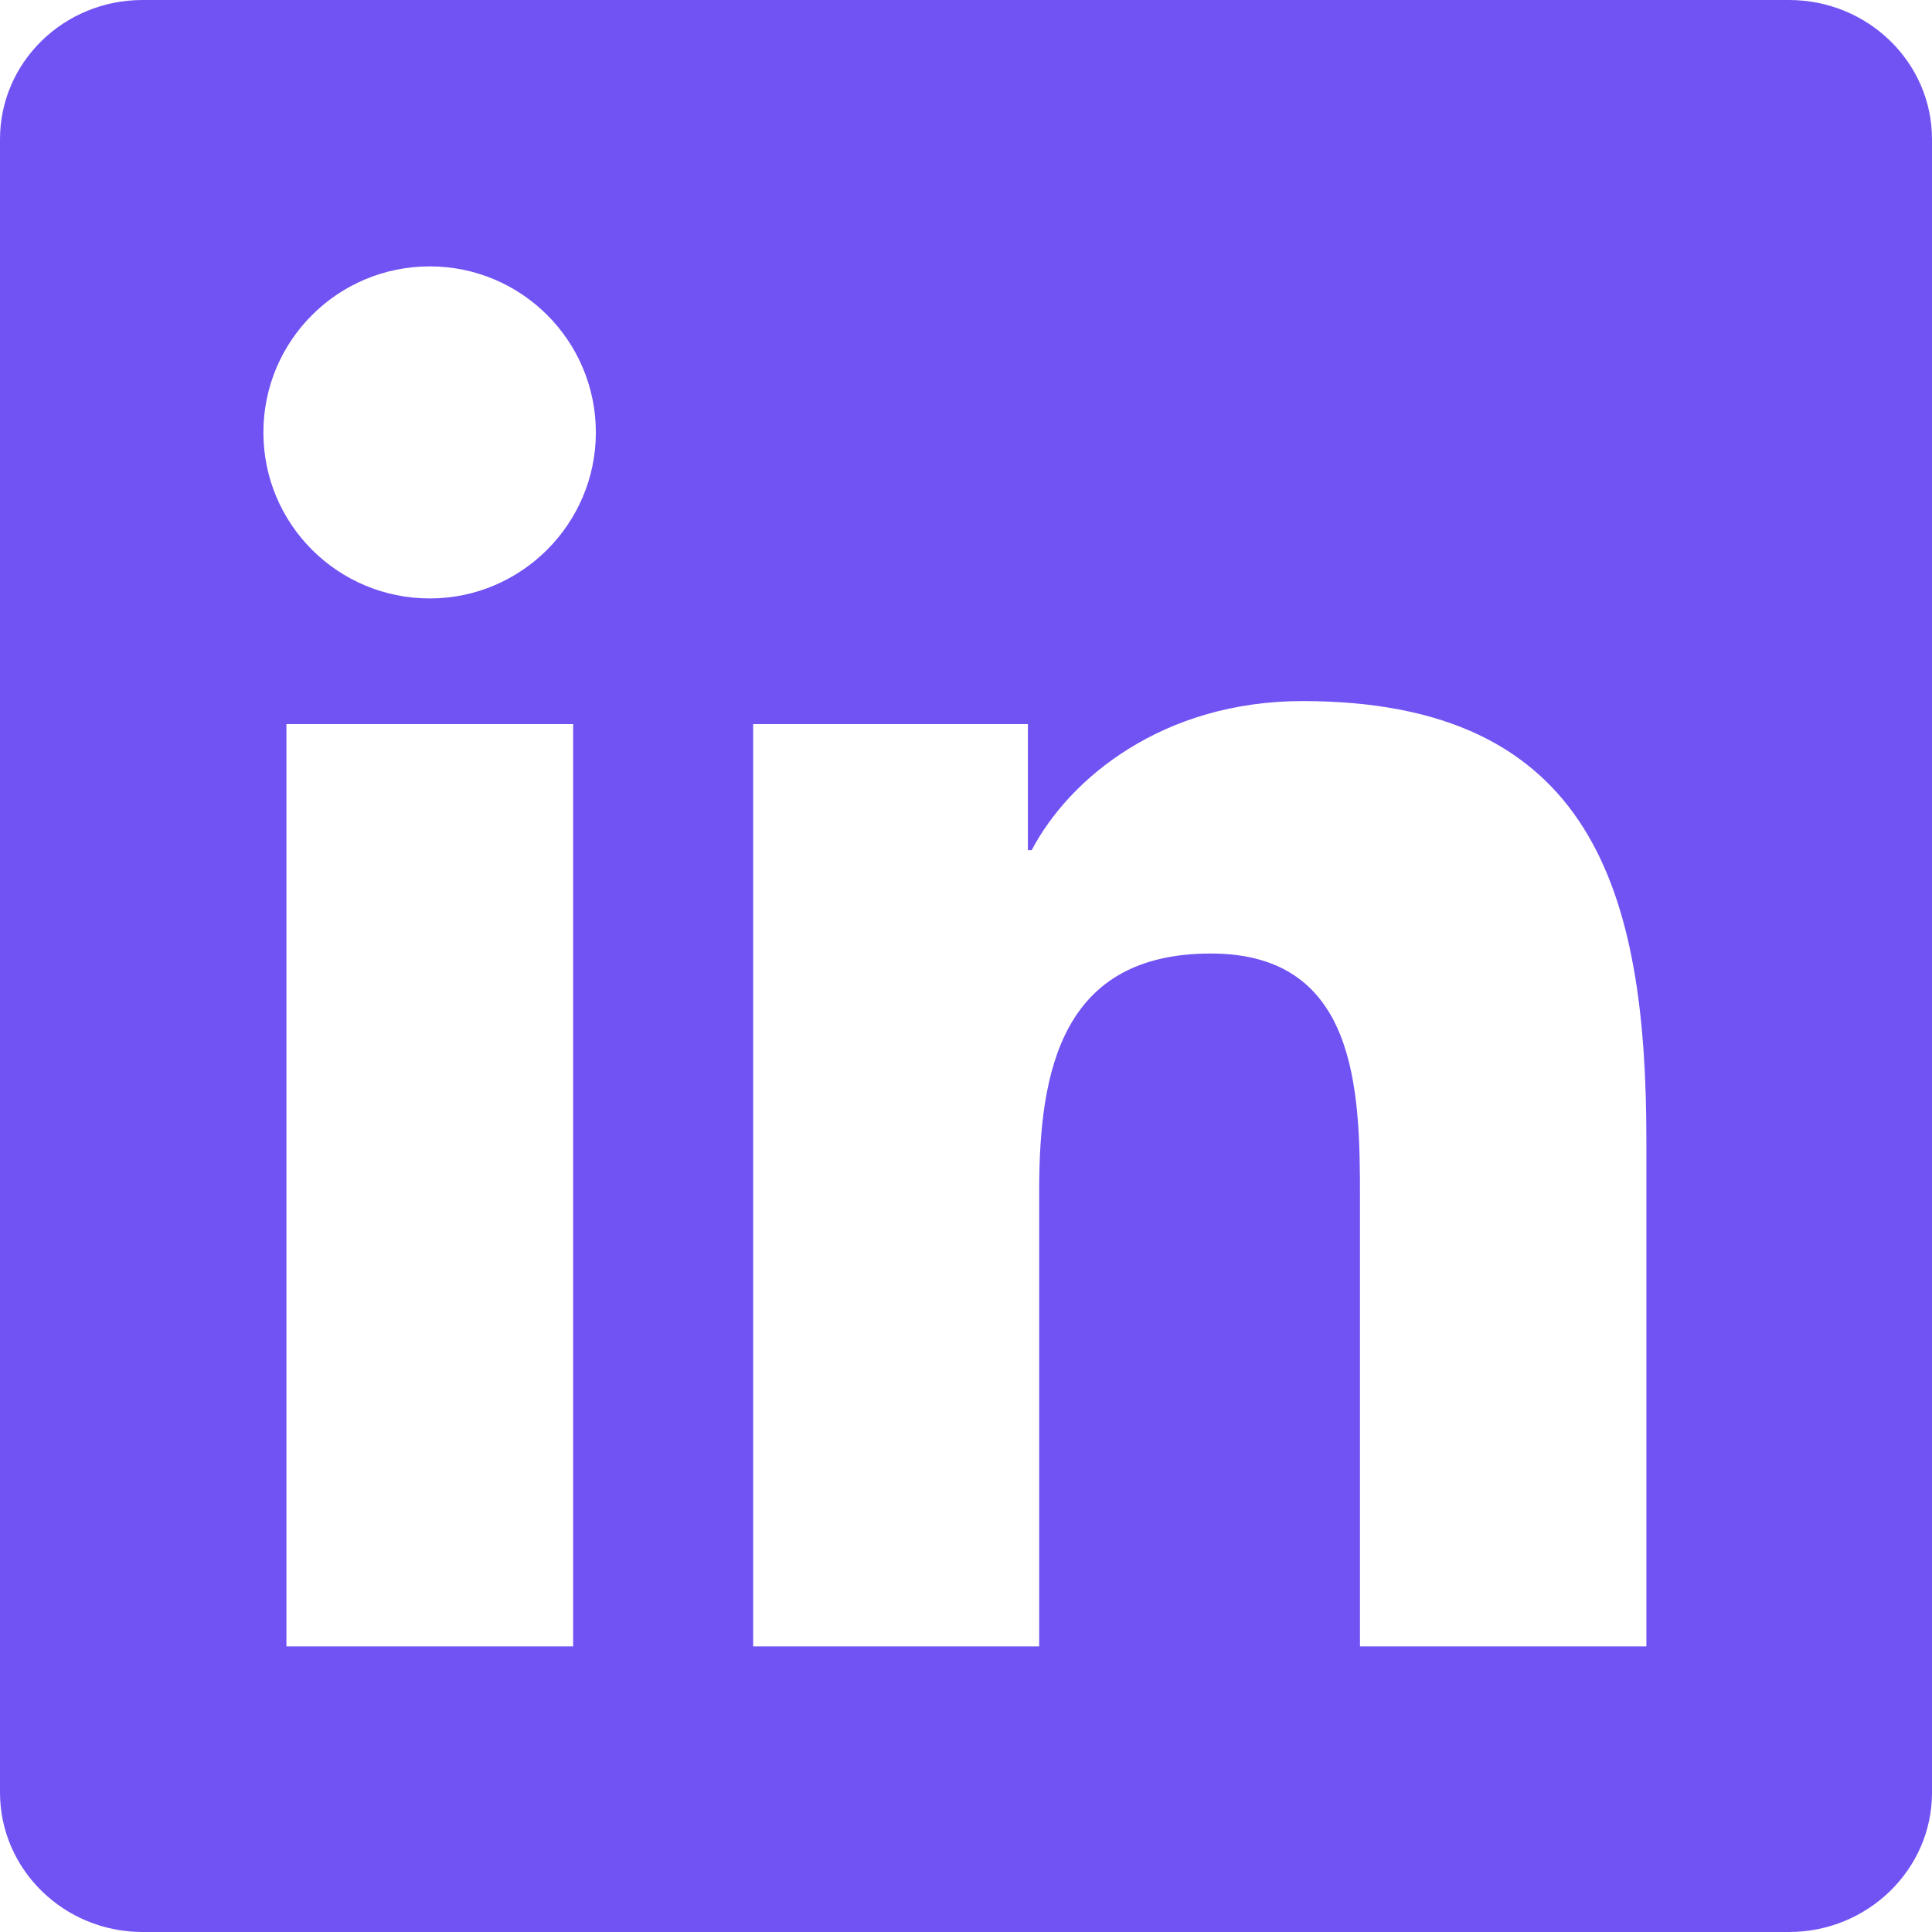
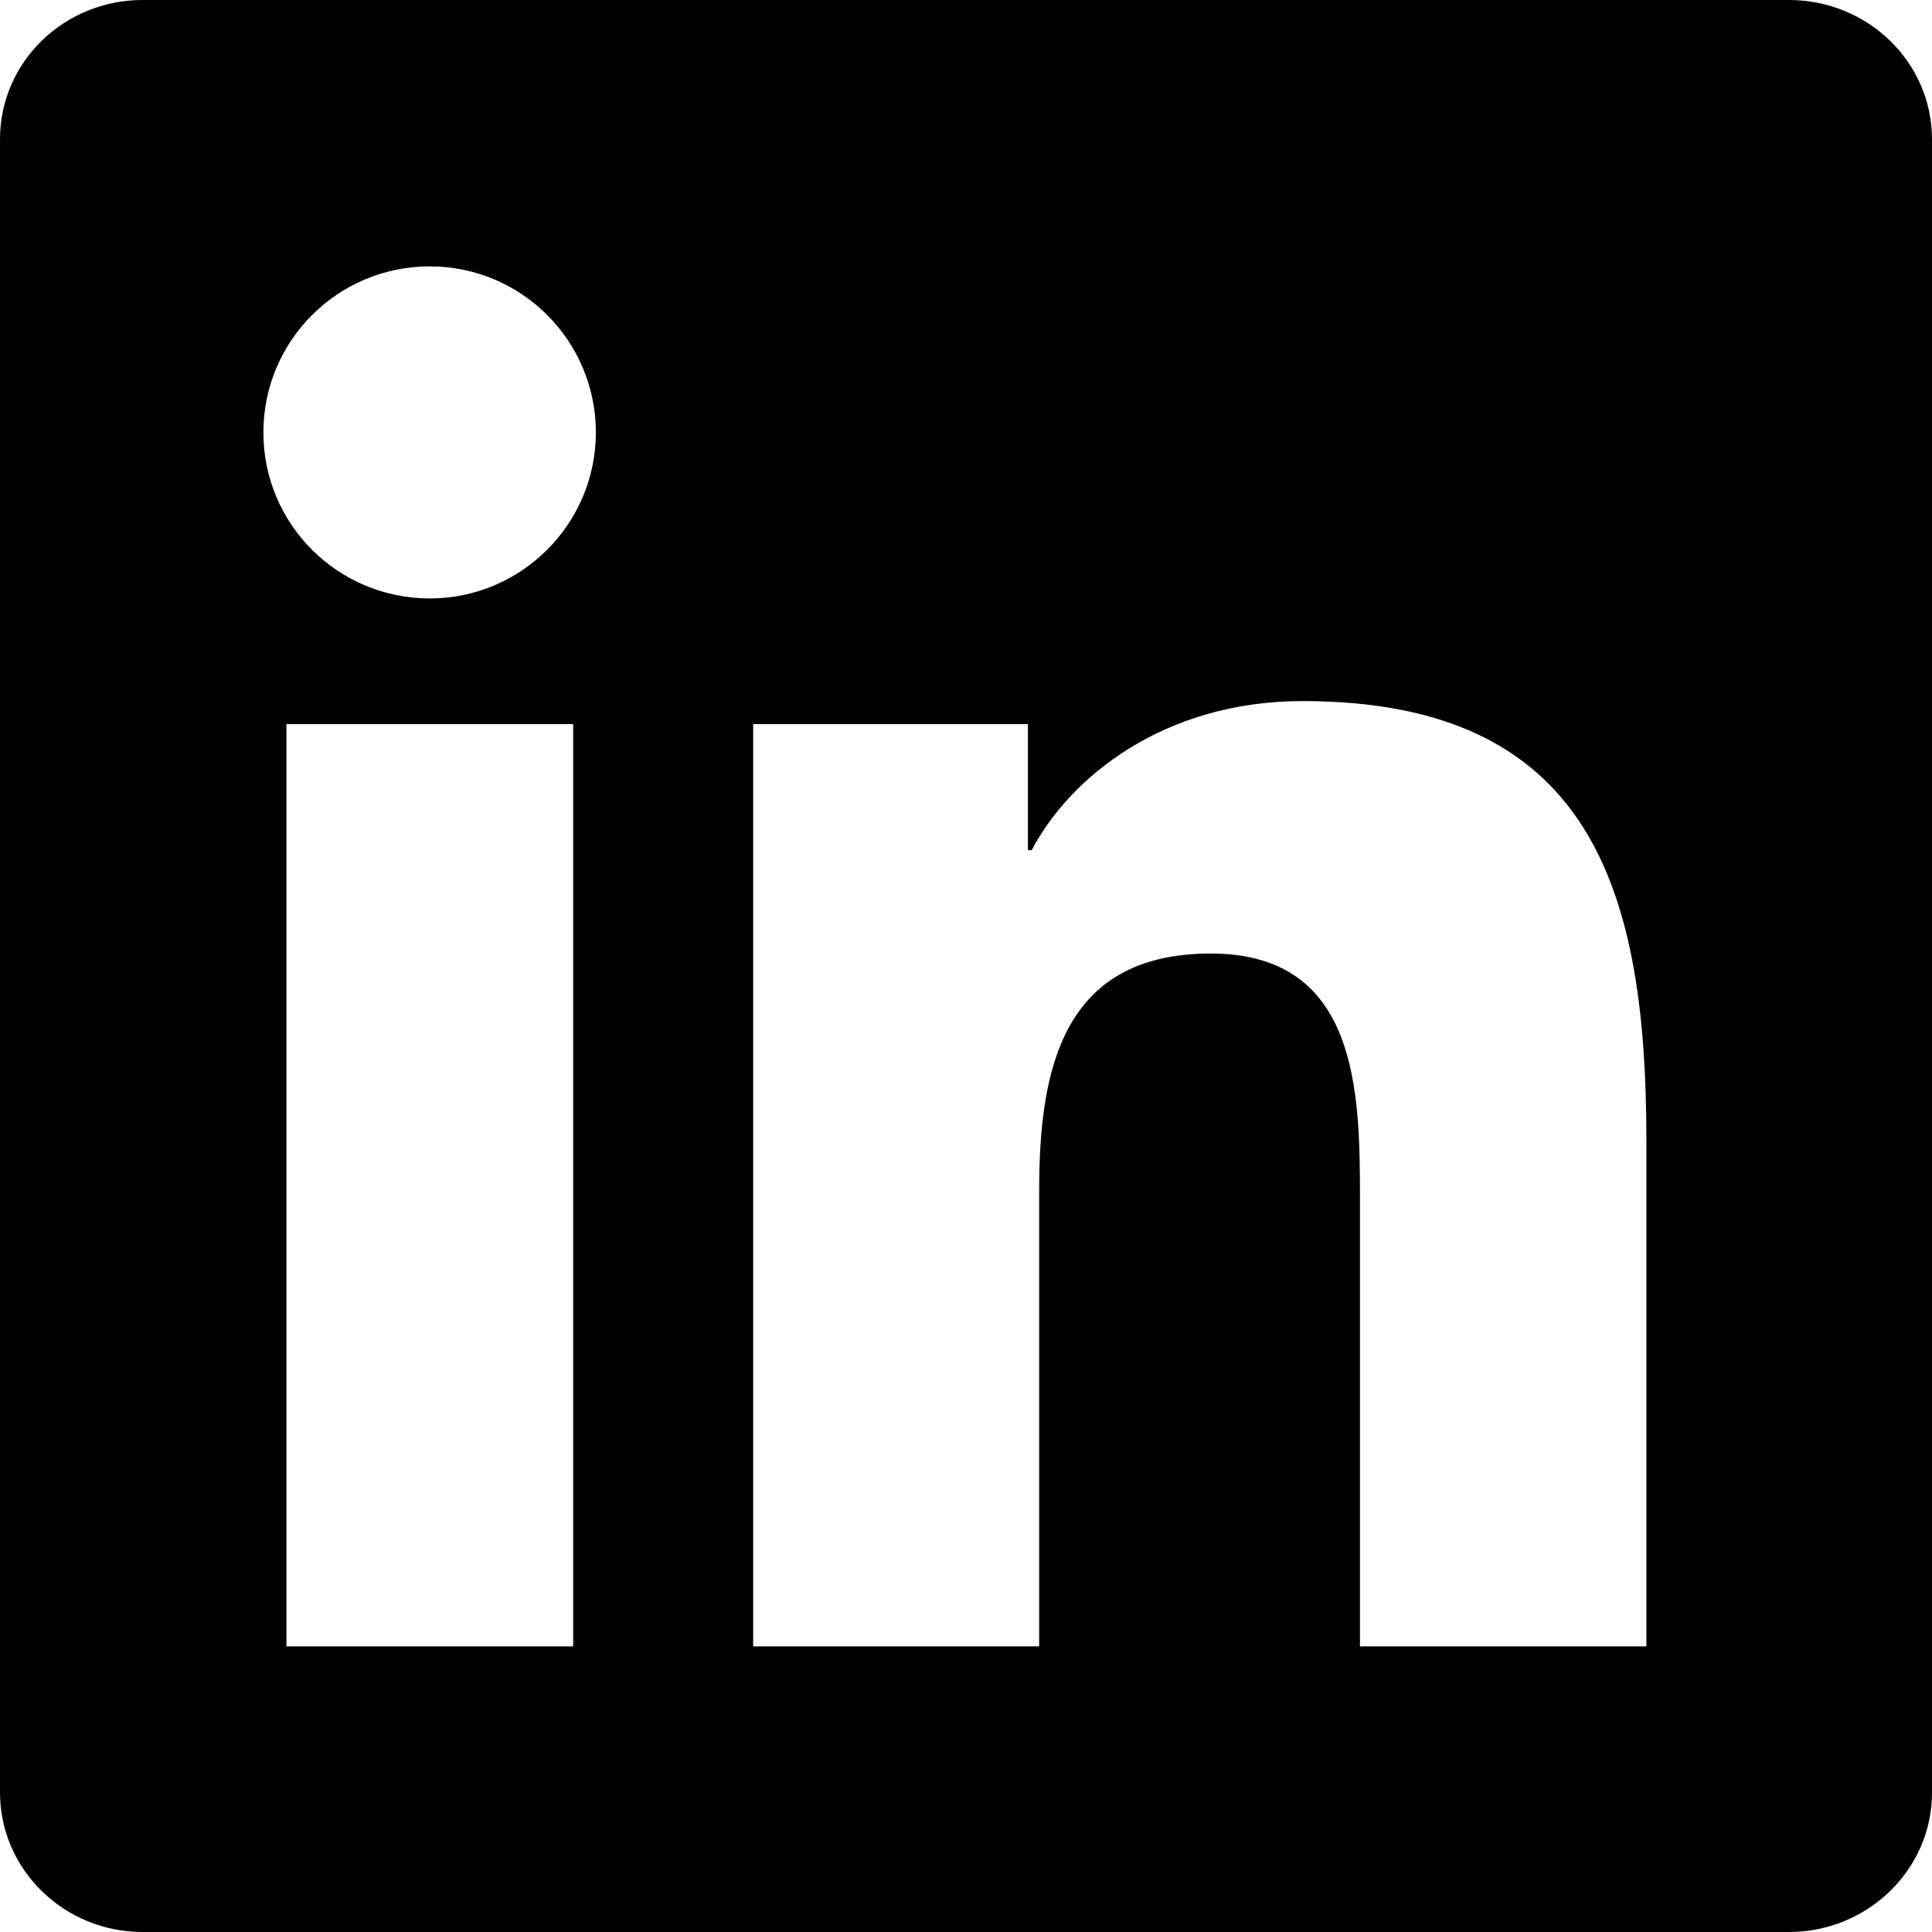
<svg xmlns="http://www.w3.org/2000/svg" width="24" height="24" viewBox="0 0 24 24" fill="none">
-   <path d="M22.223 0H1.772C0.792 0 0 0.773 0 1.73V22.266C0 23.222 0.792 24 1.772 24H22.223C23.203 24 24 23.222 24 22.27V1.73C24 0.773 23.203 0 22.223 0ZM7.12 20.452H3.558V8.995H7.12V20.452ZM5.339 7.434C4.195 7.434 3.272 6.511 3.272 5.372C3.272 4.233 4.195 3.309 5.339 3.309C6.478 3.309 7.402 4.233 7.402 5.372C7.402 6.506 6.478 7.434 5.339 7.434ZM20.452 20.452H16.894V14.883C16.894 13.556 16.87 11.845 15.042 11.845C13.191 11.845 12.909 13.294 12.909 14.789V20.452H9.356V8.995H12.769V10.561H12.816C13.289 9.661 14.452 8.709 16.181 8.709C19.786 8.709 20.452 11.081 20.452 14.166V20.452Z" fill="#7152F3" />
+   <path d="M22.223 0H1.772C0.792 0 0 0.773 0 1.73V22.266C0 23.222 0.792 24 1.772 24H22.223C23.203 24 24 23.222 24 22.27V1.73C24 0.773 23.203 0 22.223 0ZM7.12 20.452H3.558V8.995H7.12V20.452ZM5.339 7.434C4.195 7.434 3.272 6.511 3.272 5.372C3.272 4.233 4.195 3.309 5.339 3.309C6.478 3.309 7.402 4.233 7.402 5.372C7.402 6.506 6.478 7.434 5.339 7.434ZM20.452 20.452H16.894V14.883C16.894 13.556 16.87 11.845 15.042 11.845C13.191 11.845 12.909 13.294 12.909 14.789V20.452H9.356V8.995H12.769V10.561H12.816C13.289 9.661 14.452 8.709 16.181 8.709C19.786 8.709 20.452 11.081 20.452 14.166V20.452Z" fill="currentColor" />
</svg>
